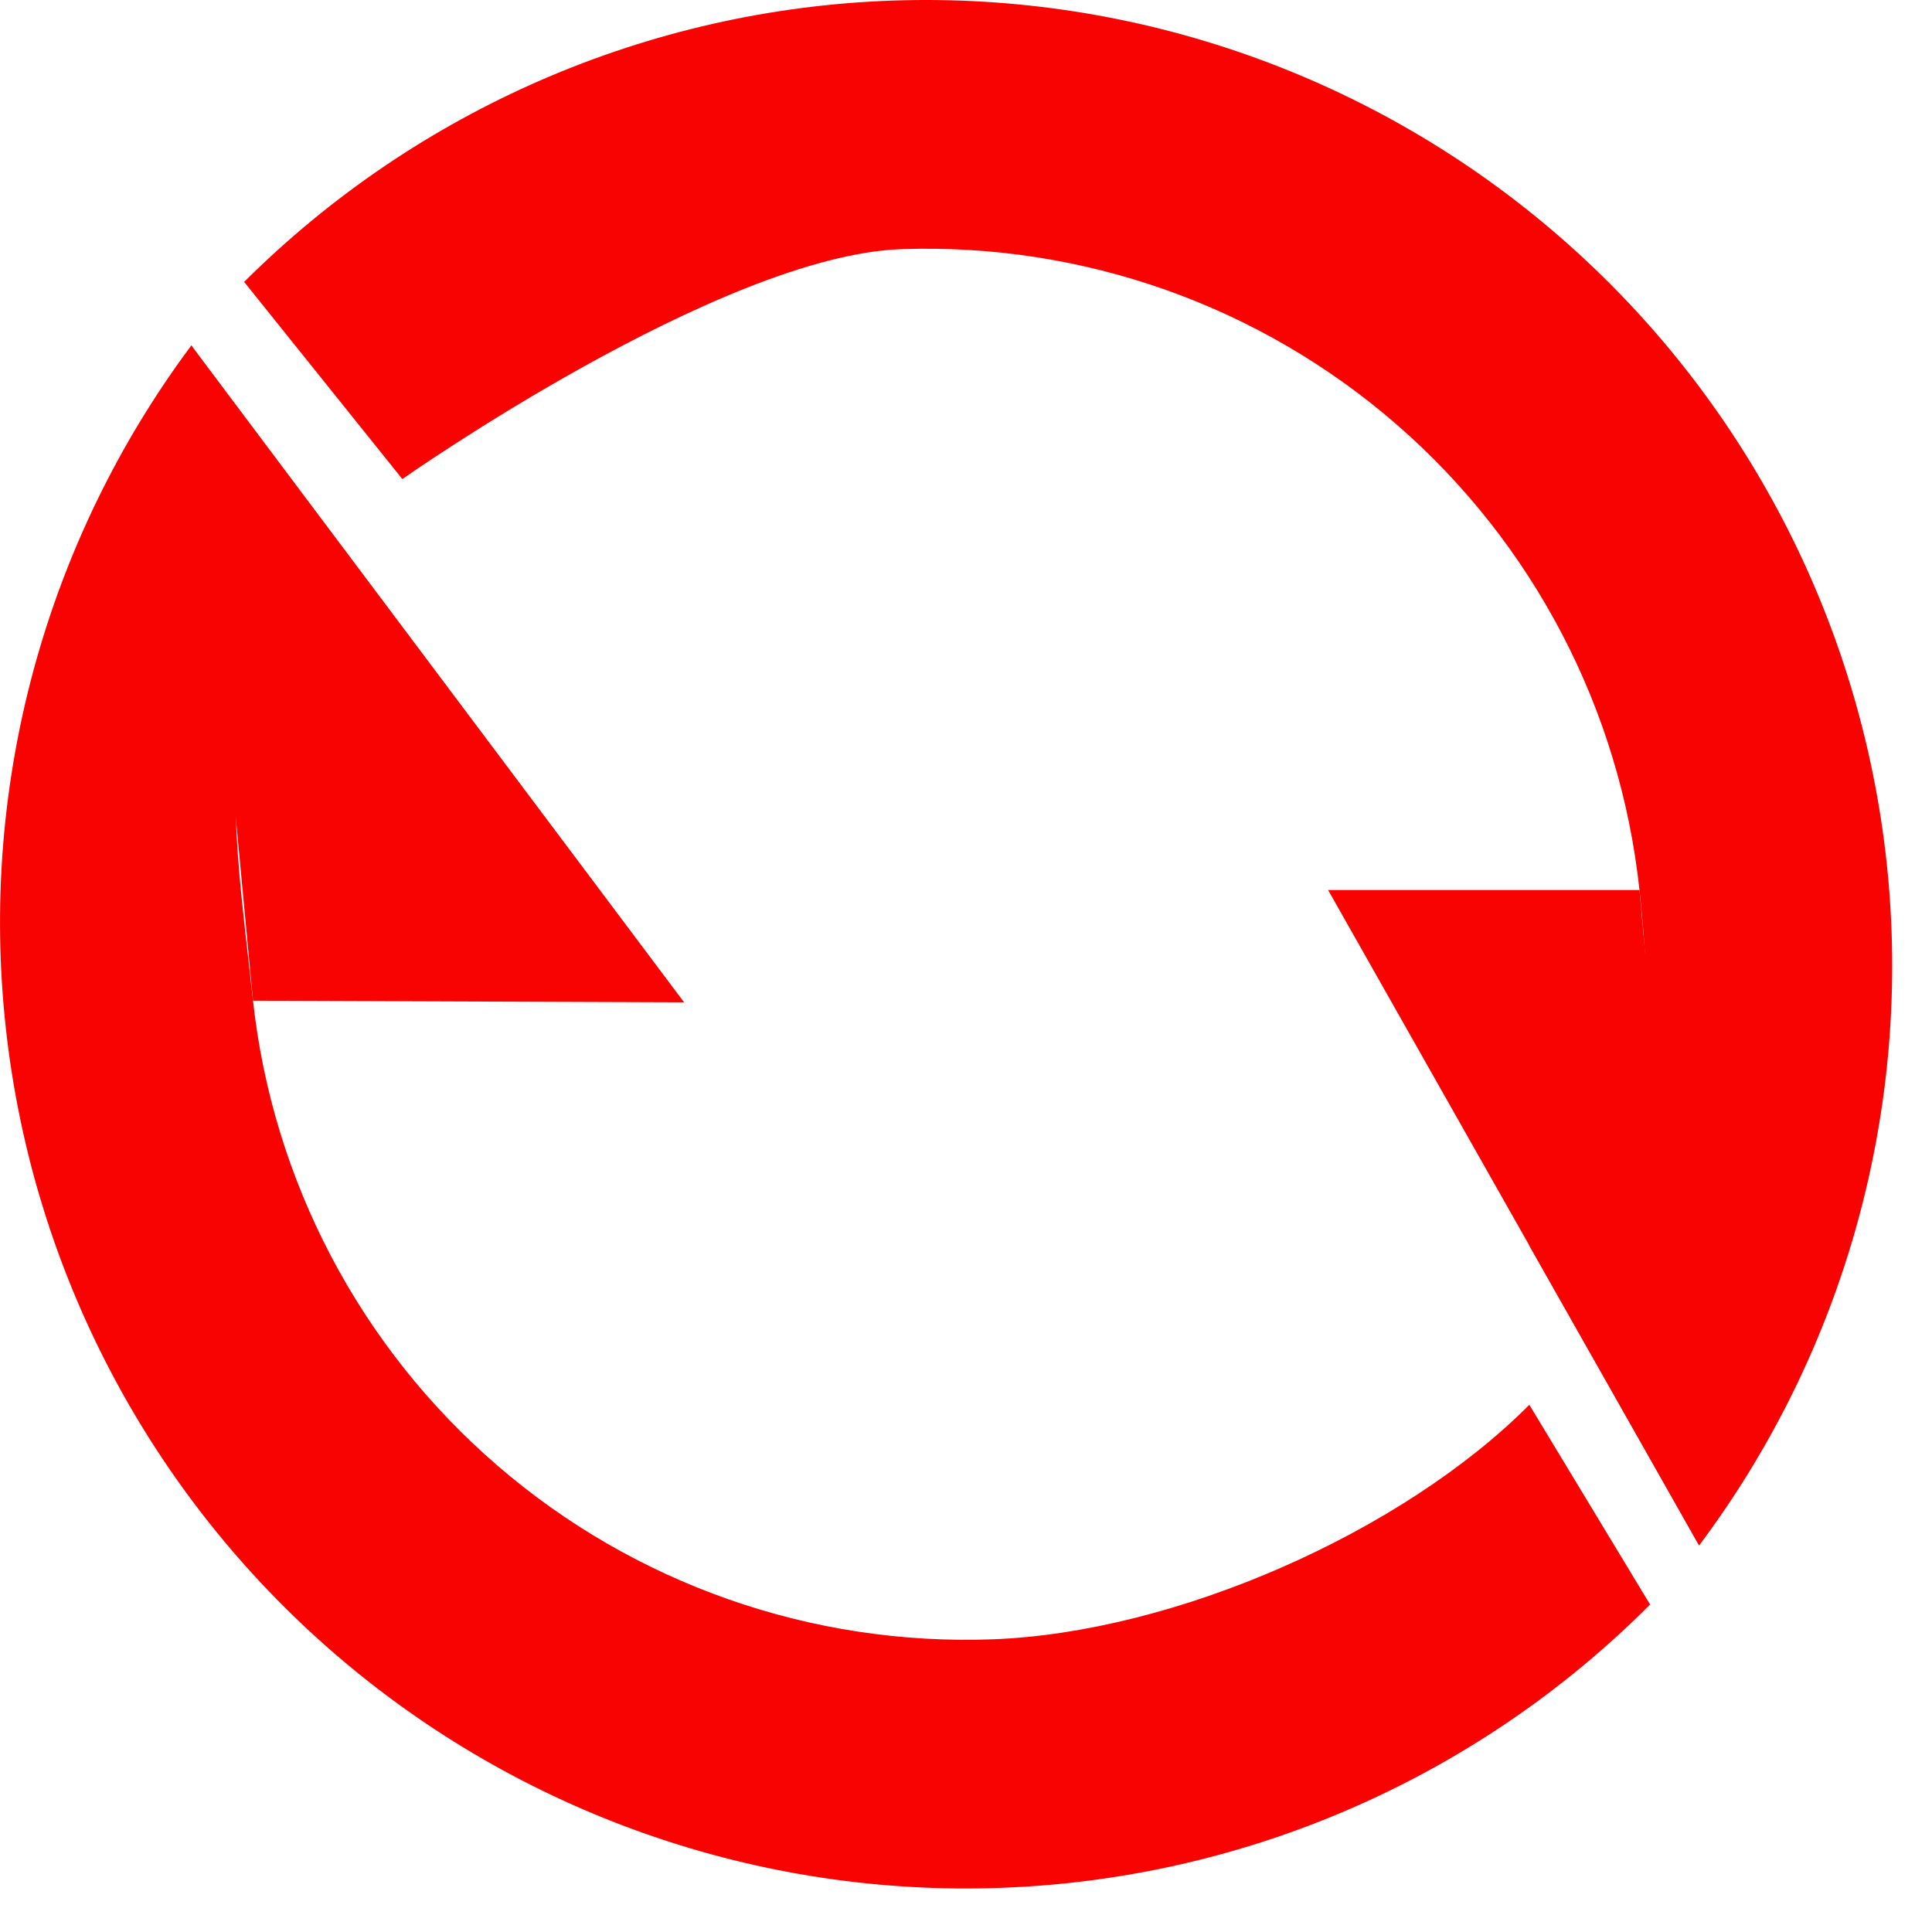
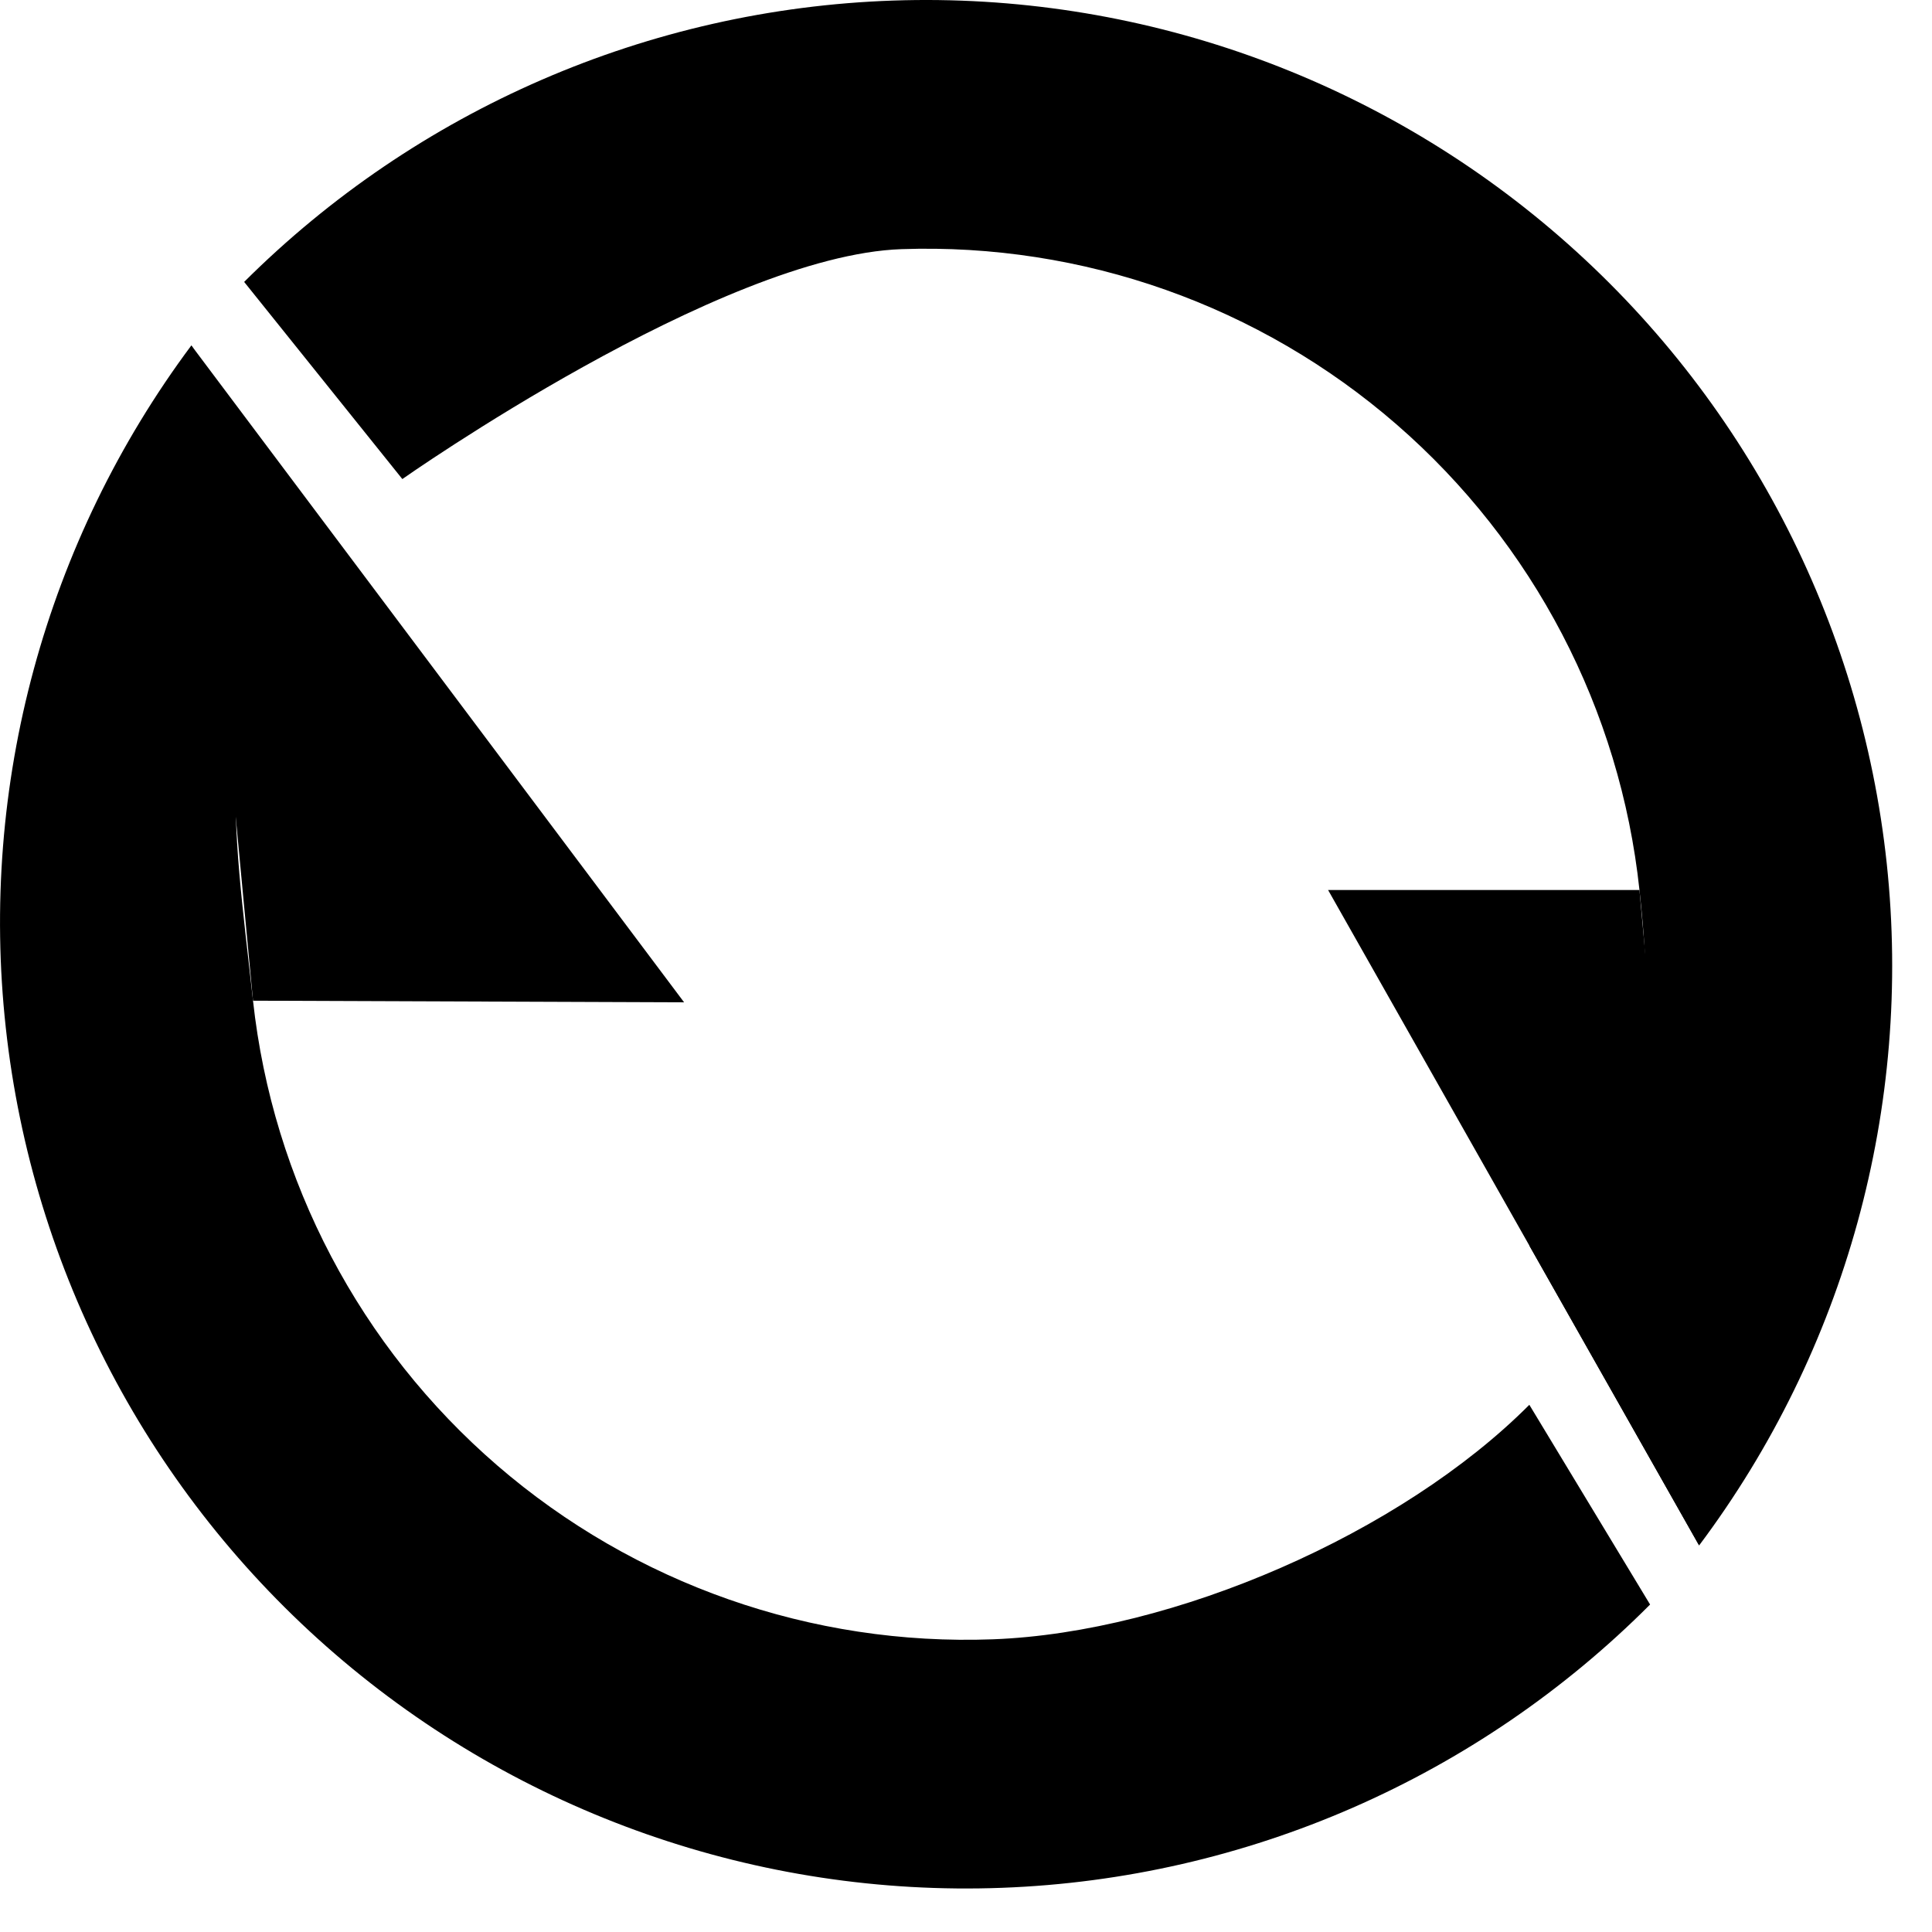
- <svg xmlns="http://www.w3.org/2000/svg" width="24" height="24" viewBox="0 0 24 24" fill="none">
-   <path d="M2.377 4.291C0.564 6.724 -0.259 9.753 0.072 12.768C0.402 15.784 1.863 18.562 4.159 20.544C6.456 22.526 9.418 23.565 12.449 23.451C15.481 23.338 18.357 22.08 20.498 19.932L18.998 17.451C17.408 19.047 14.585 20.28 12.334 20.364C10.083 20.448 7.883 19.677 6.178 18.205C4.473 16.733 3.388 14.671 3.143 12.431C2.897 10.192 2.584 8.504 3.93 6.697L2.377 4.291Z" fill="#F80202" />
-   <path d="M2.377 4.291L8.498 12.451L3.143 12.431L2.377 4.291Z" fill="#F80202" />
-   <path d="M21.107 19.198C22.926 16.771 23.759 13.745 23.438 10.728C23.116 7.712 21.664 4.929 19.374 2.94C17.084 0.951 14.125 -0.097 11.093 0.007C8.061 0.111 5.182 1.36 3.033 3.502L4.998 5.951C4.998 5.951 8.948 3.172 11.199 3.095C13.451 3.017 15.648 3.795 17.348 5.272C19.049 6.749 20.127 8.816 20.366 11.056C20.605 13.296 20.349 13.671 18.998 15.473L21.107 19.198Z" fill="#F80202" />
-   <path d="M21.107 19.198L16.498 11.056H20.366L21.107 19.198Z" fill="#F80202" />
+ <svg xmlns="http://www.w3.org/2000/svg" width="24" height="24" viewBox="0 0 24 24" fill="currentColor">
+   <path d="M2.377 4.291C0.564 6.724 -0.259 9.753 0.072 12.768C0.402 15.784 1.863 18.562 4.159 20.544C6.456 22.526 9.418 23.565 12.449 23.451C15.481 23.338 18.357 22.08 20.498 19.932L18.998 17.451C17.408 19.047 14.585 20.28 12.334 20.364C10.083 20.448 7.883 19.677 6.178 18.205C4.473 16.733 3.388 14.671 3.143 12.431C2.897 10.192 2.584 8.504 3.93 6.697L2.377 4.291Z" />
+   <path d="M2.377 4.291L8.498 12.451L3.143 12.431L2.377 4.291Z" />
+   <path d="M21.107 19.198C22.926 16.771 23.759 13.745 23.438 10.728C23.116 7.712 21.664 4.929 19.374 2.94C17.084 0.951 14.125 -0.097 11.093 0.007C8.061 0.111 5.182 1.36 3.033 3.502L4.998 5.951C4.998 5.951 8.948 3.172 11.199 3.095C13.451 3.017 15.648 3.795 17.348 5.272C19.049 6.749 20.127 8.816 20.366 11.056C20.605 13.296 20.349 13.671 18.998 15.473L21.107 19.198Z" />
+   <path d="M21.107 19.198L16.498 11.056H20.366L21.107 19.198Z" />
</svg>
